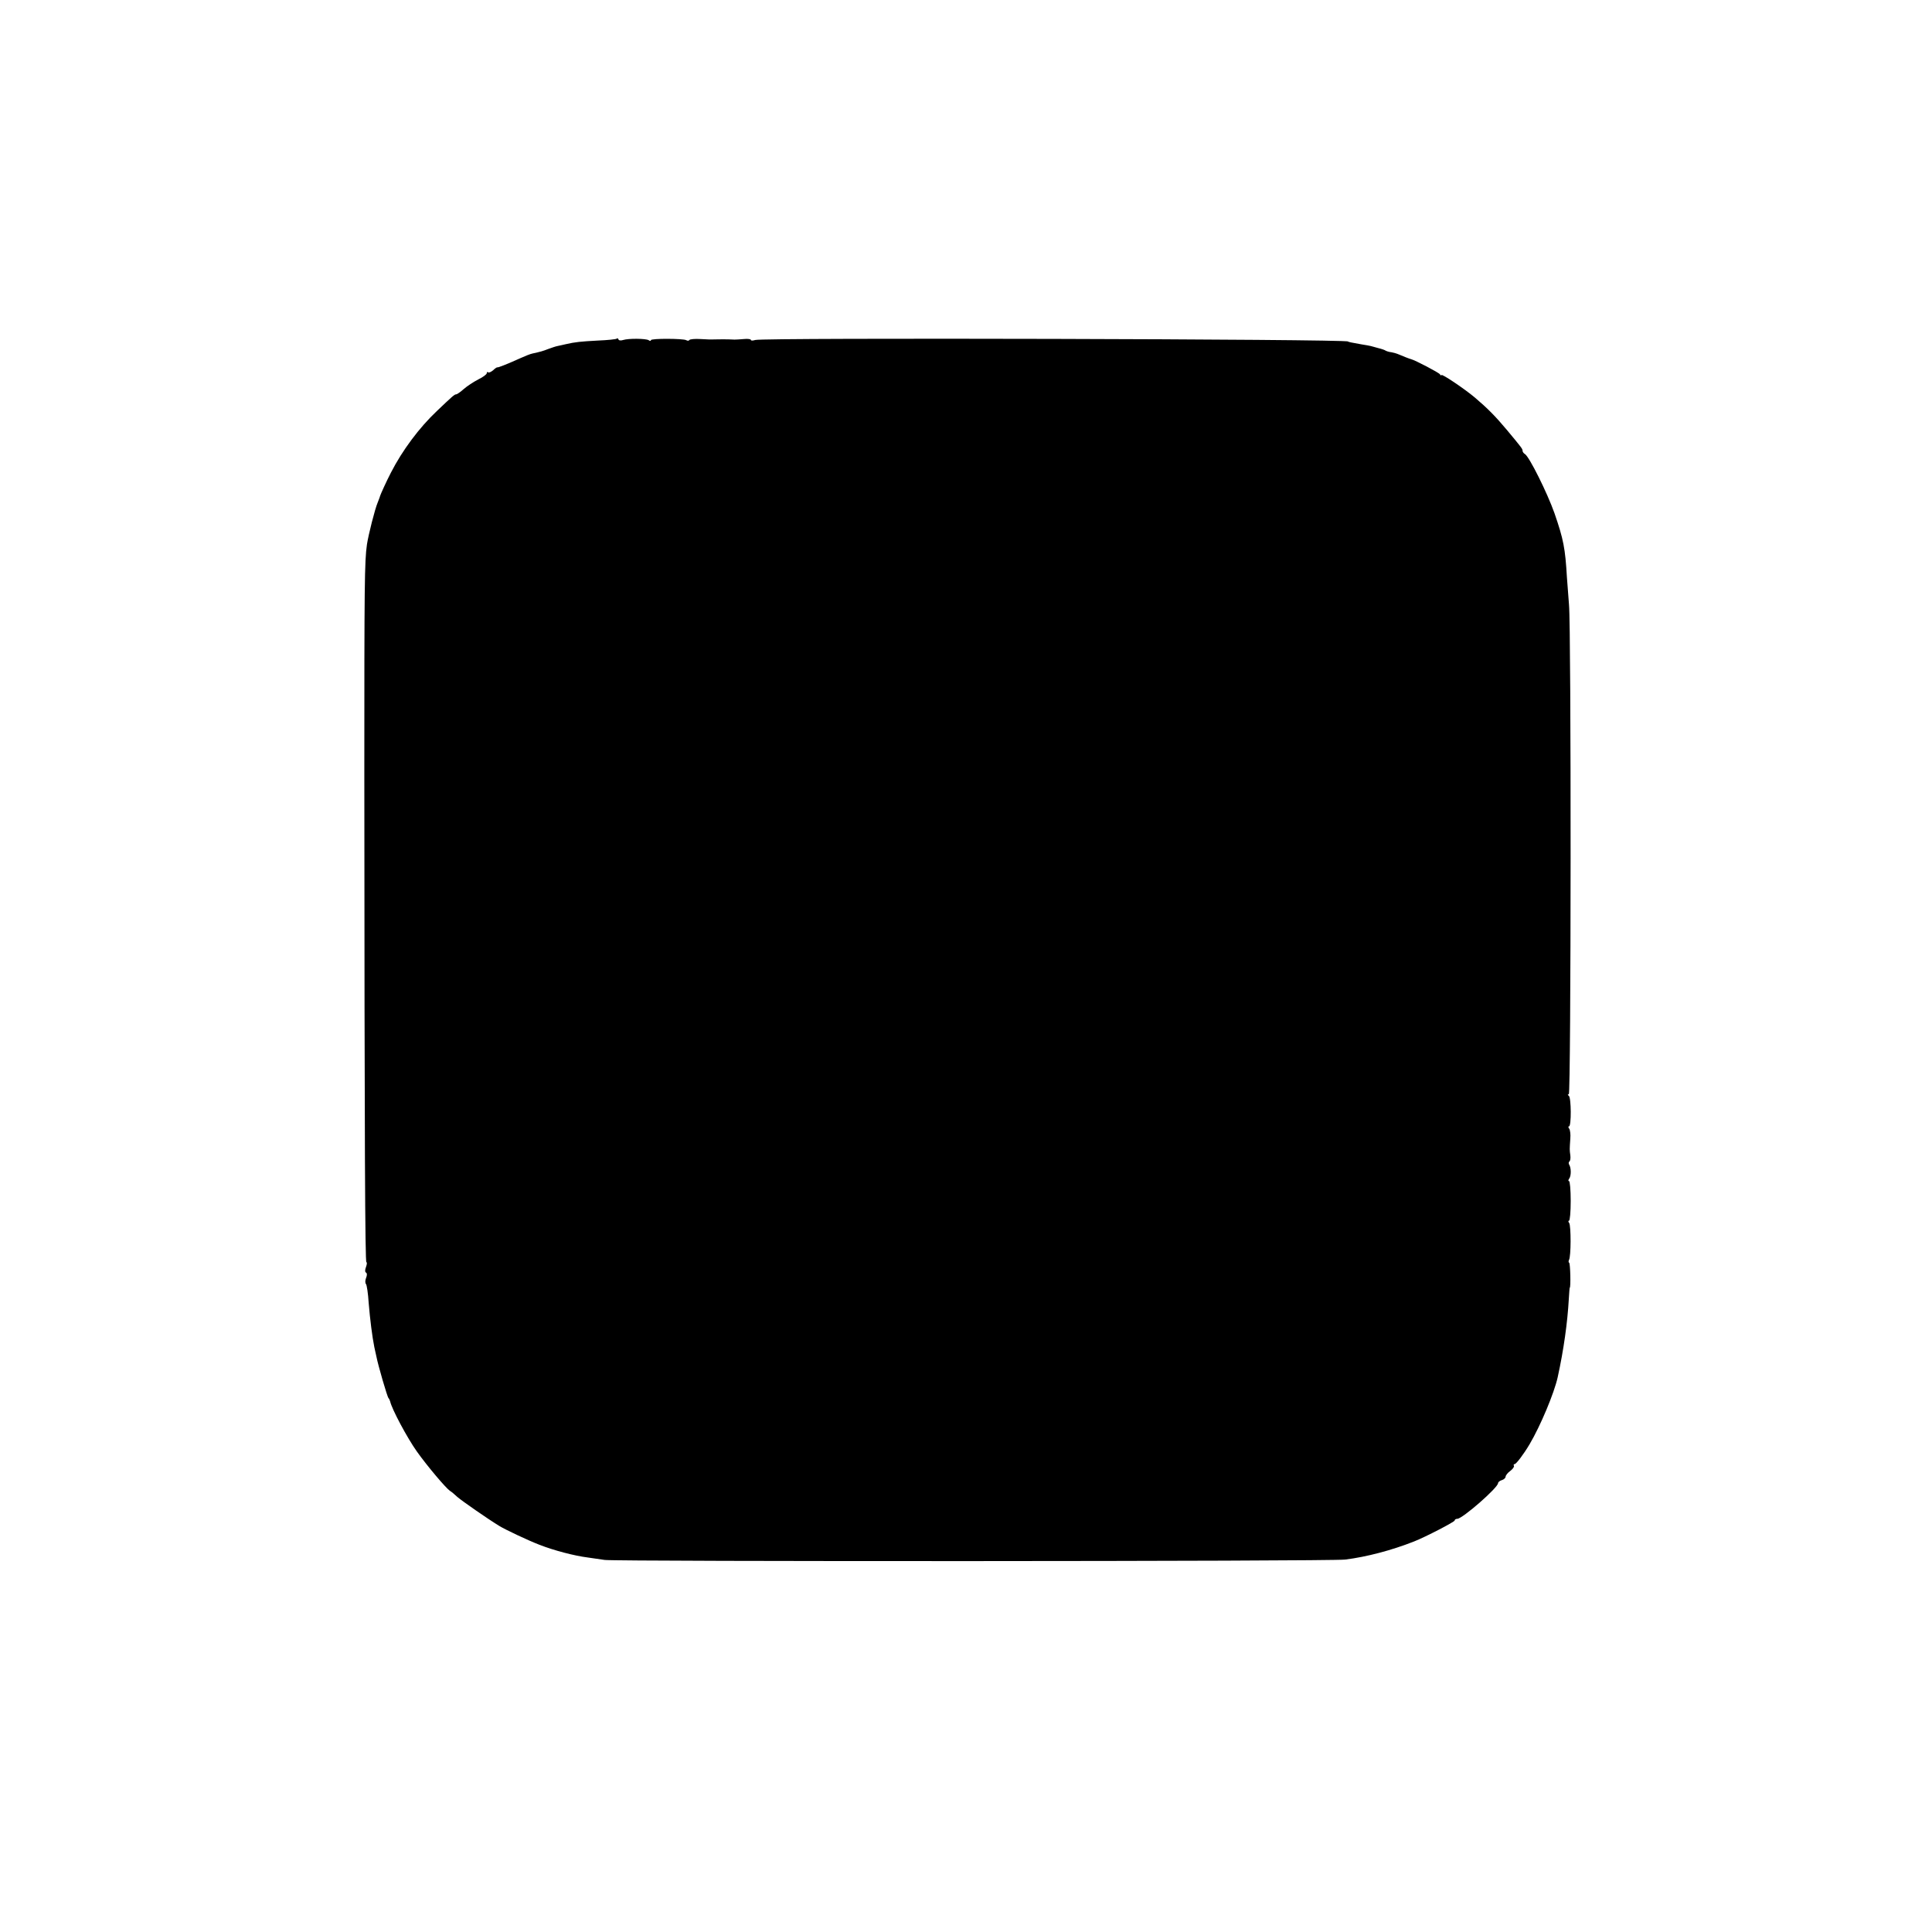
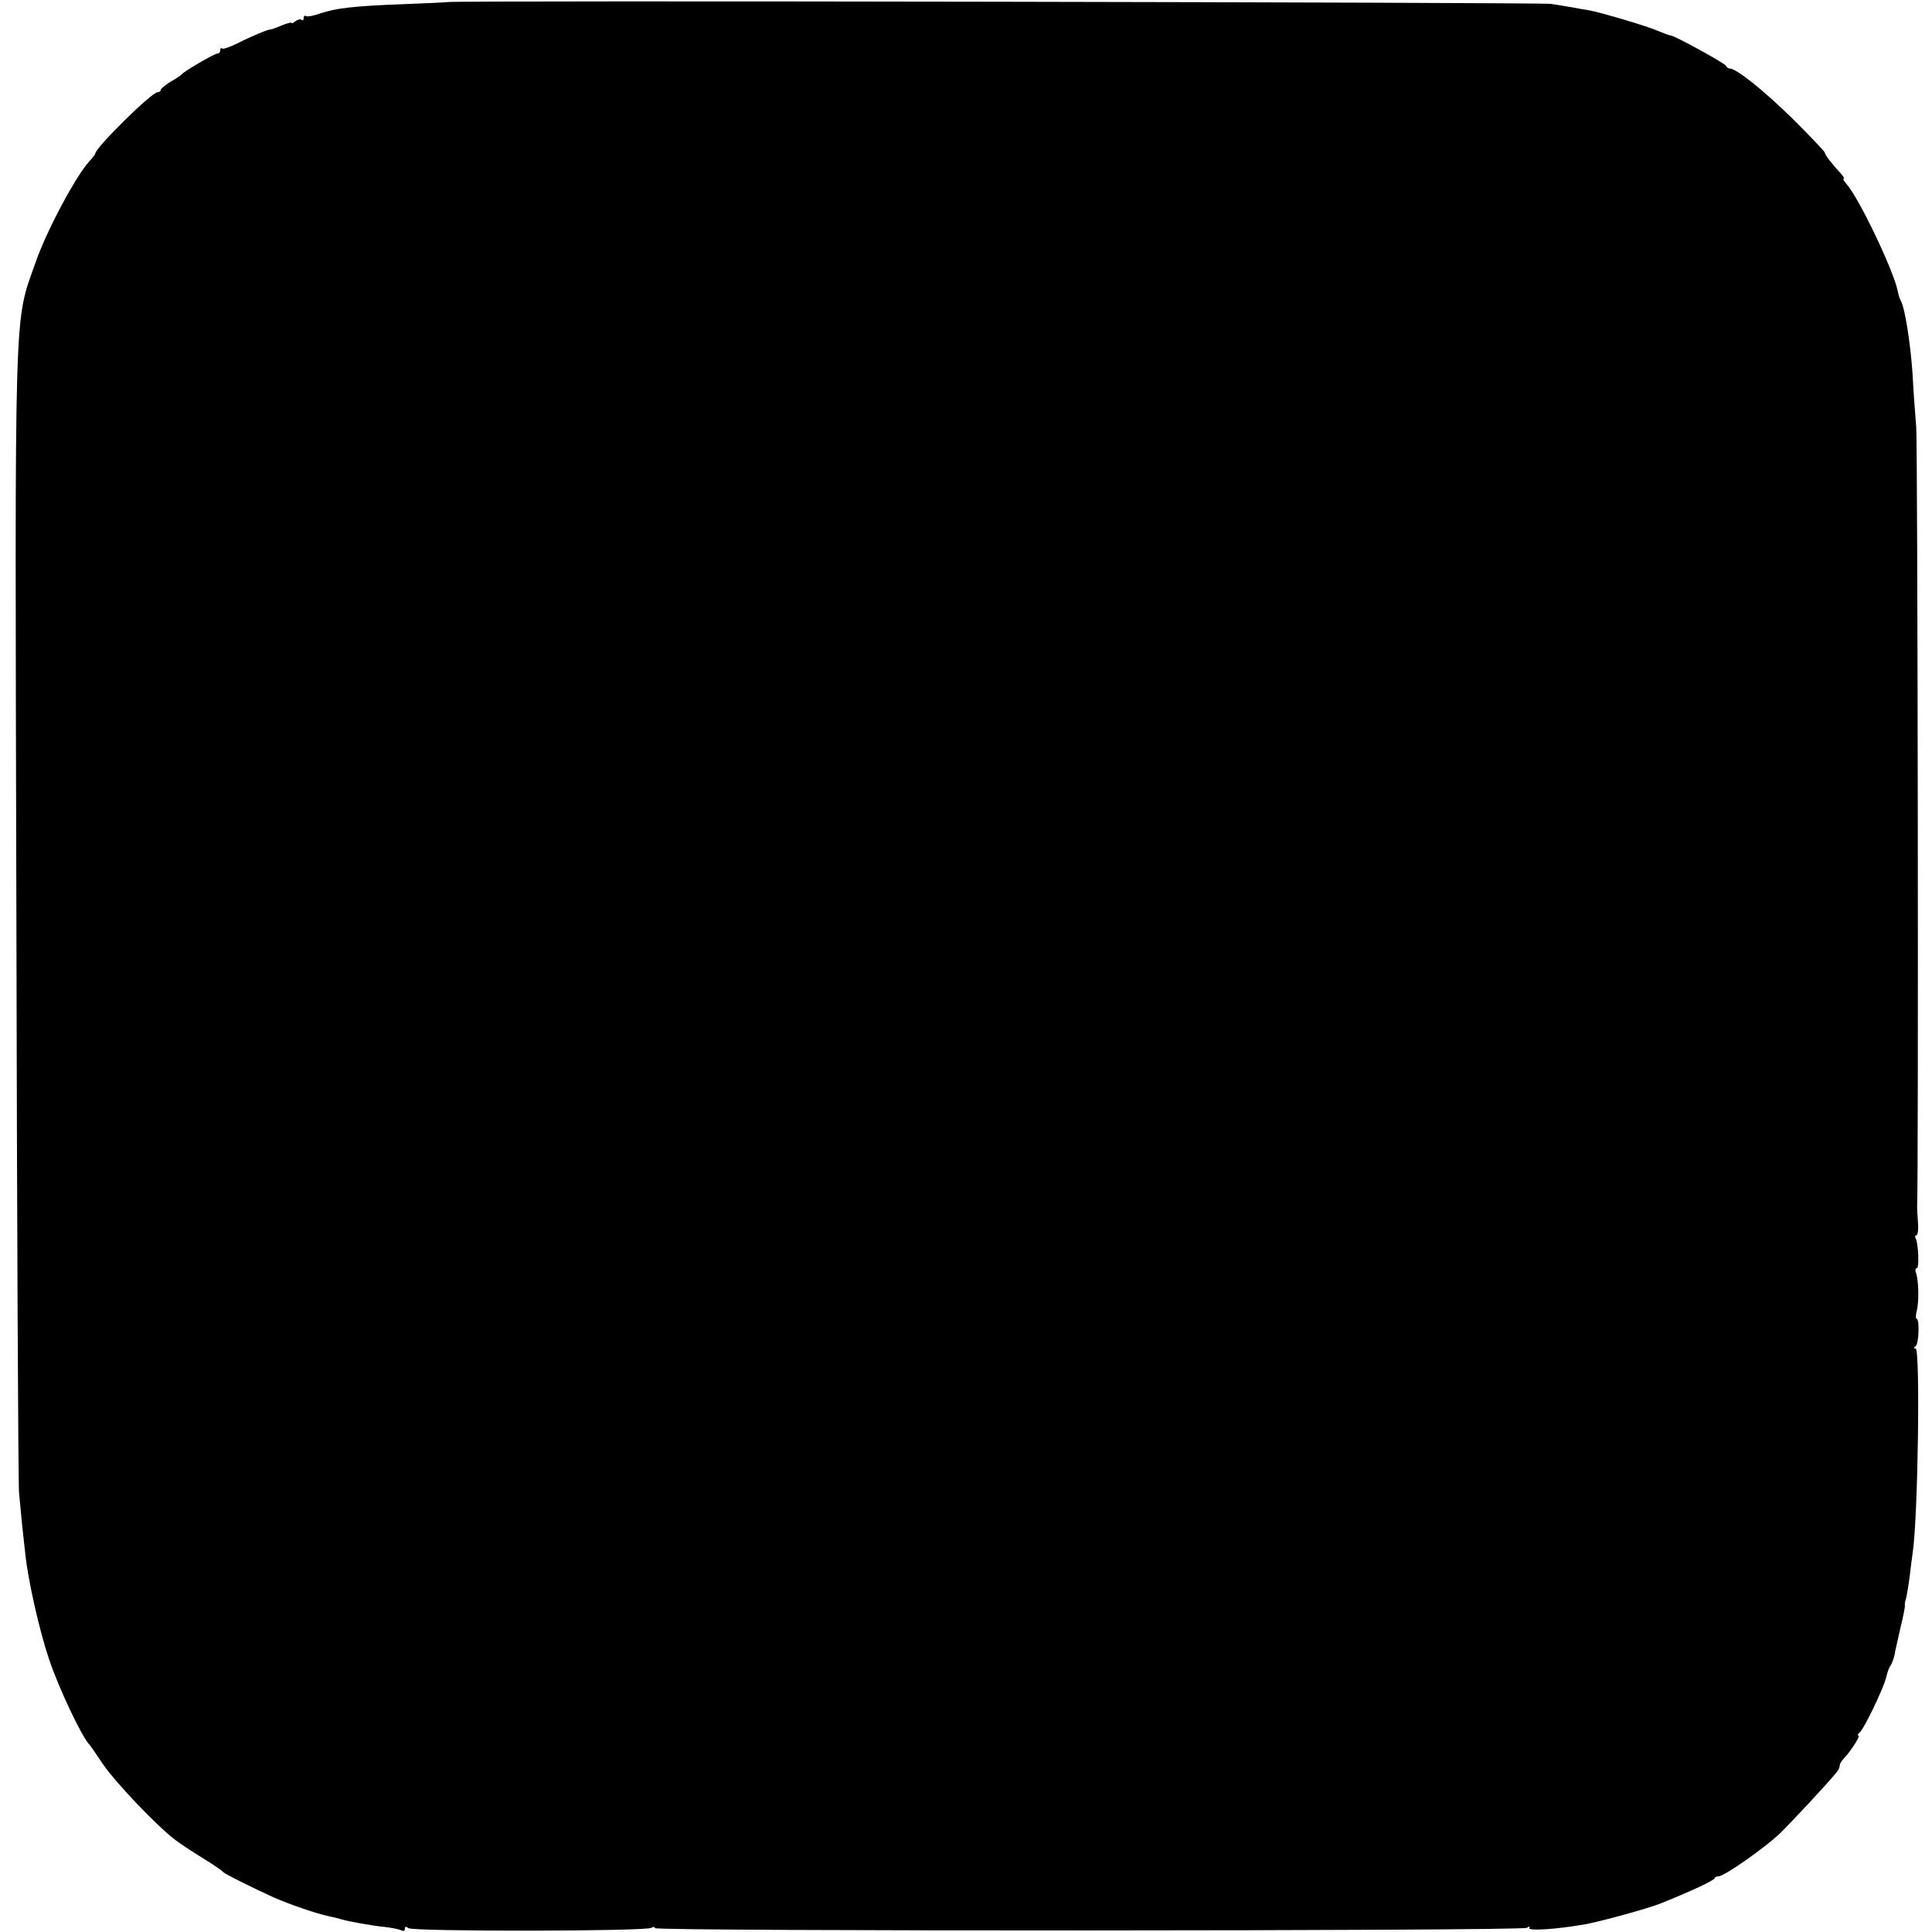
- <svg xmlns="http://www.w3.org/2000/svg" version="1.0" width="1024pt" height="1024pt" viewBox="0 0 1024 1024" preserveAspectRatio="xMidYMid meet">
-   <g transform="translate(0,1024) scale(0.1,-0.1)" fill="#000000" stroke="none">
-     <path d="M3269 8445 c-3 -3 -48 -8 -100 -10 -93 -5 -121 -8 -169 -19 -14 -3 -34 -8 -45 -10 -11 -2 -33 -10 -50 -16 -28 -11 -39 -14 -84 -24 -10 -2 -38 -13 -62 -24 -71 -32 -119 -51 -123 -49 -2 1 -13 -6 -23 -16 -11 -9 -23 -14 -26 -10 -4 3 -7 1 -7 -5 0 -6 -20 -21 -45 -33 -25 -13 -60 -36 -77 -51 -17 -15 -35 -28 -40 -28 -9 0 -19 -9 -103 -89 -93 -88 -182 -207 -243 -326 -22 -42 -56 -117 -58 -125 0 -3 -6 -17 -12 -33 -15 -35 -49 -170 -57 -222 -13 -89 -14 -212 -14 -1210 1 -1991 4 -2595 11 -2595 4 0 3 -11 -2 -25 -6 -15 -6 -27 0 -30 6 -3 6 -15 0 -29 -5 -13 -5 -27 0 -32 4 -5 11 -49 14 -99 7 -86 19 -181 30 -235 3 -14 8 -36 11 -50 9 -47 58 -215 64 -220 3 -3 7 -11 9 -18 8 -39 90 -193 142 -266 55 -77 152 -192 175 -208 6 -3 24 -18 40 -33 26 -22 155 -112 220 -152 32 -20 155 -78 215 -101 77 -30 184 -58 255 -67 22 -3 63 -9 90 -13 61 -9 3847 -8 3925 2 113 14 246 49 365 96 61 24 215 104 215 111 0 5 6 9 14 9 27 0 216 165 216 189 0 5 9 13 20 16 11 3 20 12 20 18 0 7 11 21 25 31 13 10 22 22 19 27 -3 5 -1 9 4 9 8 0 47 51 79 105 58 98 130 270 149 355 32 146 52 290 59 415 2 33 4 60 5 60 6 0 3 128 -3 132 -4 2 -4 9 -1 15 11 18 11 181 1 196 -5 6 -6 12 -1 12 5 0 9 47 9 105 0 58 -4 105 -9 105 -5 0 -4 6 1 13 11 14 11 57 0 74 -4 6 -3 14 1 17 5 3 7 18 5 33 -4 30 -4 29 0 88 2 22 -1 46 -6 53 -5 6 -6 12 -1 12 13 0 12 153 -1 162 -7 5 -7 8 0 8 12 0 13 2474 1 2595 -3 39 -8 104 -11 145 -9 154 -18 201 -66 340 -39 110 -133 298 -156 313 -7 4 -13 12 -13 17 0 11 -4 16 -83 111 -61 73 -104 116 -170 172 -57 48 -177 128 -177 119 0 -4 -4 -2 -8 4 -5 9 -132 75 -152 80 -9 2 -44 16 -65 25 -11 5 -29 10 -40 12 -11 1 -24 5 -30 8 -5 4 -23 10 -40 14 -16 5 -34 9 -40 11 -5 1 -28 6 -50 9 -52 9 -70 13 -70 15 0 13 -3103 21 -3142 8 -13 -4 -23 -4 -23 0 0 5 -17 7 -37 5 -21 -2 -44 -3 -50 -3 -34 2 -90 2 -108 1 -11 -1 -44 0 -73 2 -29 2 -56 -1 -58 -5 -3 -5 -10 -5 -17 -1 -15 9 -187 10 -187 0 0 -5 -6 -5 -12 0 -16 9 -106 10 -135 1 -12 -4 -23 -3 -25 3 -2 6 -6 8 -9 4z" />
+ <svg xmlns="http://www.w3.org/2000/svg" version="1.0" width="649pt" height="649pt" viewBox="0 0 649 649" preserveAspectRatio="xMidYMid meet">
+   <g transform="translate(0,649) scale(0.1,-0.1)" fill="#000000" stroke="none">
+     <path d="M1503 6483 c-5 -1 -71 -4 -148 -7 -163 -6 -225 -13 -279 -31 -22 -8 -43 -12 -48 -9 -4 3 -8 0 -8 -7 0 -7 -3 -9 -7 -6 -3 4 -12 2 -20 -4 -7 -6 -13 -9 -13 -6 0 3 -16 -1 -35 -9 -19 -8 -36 -14 -37 -13 -6 1 -64 -23 -109 -46 -26 -13 -50 -21 -53 -18 -3 4 -6 1 -6 -5 0 -7 -4 -12 -10 -12 -10 0 -111 -59 -120 -70 -3 -4 -20 -15 -38 -25 -17 -11 -32 -23 -32 -27 0 -4 -5 -8 -11 -8 -20 0 -209 -187 -209 -206 0 -3 -9 -14 -20 -26 -45 -49 -143 -232 -180 -338 -74 -212 -70 -90 -65 -2185 2 -1034 6 -1911 9 -1950 4 -38 8 -86 10 -105 2 -19 7 -64 11 -100 9 -88 48 -261 80 -354 31 -94 110 -261 135 -286 3 -3 23 -32 45 -65 41 -61 184 -211 243 -255 18 -14 61 -42 95 -63 33 -20 63 -41 66 -45 6 -7 96 -52 171 -86 52 -23 140 -53 180 -62 19 -4 40 -9 45 -11 28 -8 105 -22 147 -26 25 -3 51 -8 57 -12 6 -3 11 -1 11 6 0 8 4 8 12 2 15 -12 797 -11 816 1 6 4 12 4 12 -1 0 -11 2911 -10 2929 1 8 6 12 5 8 0 -7 -11 86 -6 188 12 47 8 208 52 251 69 105 42 184 79 184 86 0 3 6 6 13 6 19 0 156 96 207 145 39 38 160 168 190 205 6 7 10 17 10 22 0 5 6 16 13 23 24 25 58 78 50 78 -4 0 -3 4 2 8 15 10 82 150 91 187 4 17 10 35 15 40 4 6 10 22 13 35 2 14 12 55 20 92 9 37 16 71 15 75 -1 4 0 10 1 13 4 11 10 47 15 84 2 21 7 57 10 79 18 117 26 687 10 687 -7 0 -7 3 0 8 11 8 14 92 3 92 -3 0 -3 12 1 28 8 30 6 103 -3 127 -3 8 -2 15 3 15 9 0 5 85 -4 100 -3 6 -2 10 2 10 5 0 8 19 6 42 -2 24 -3 48 -3 53 5 80 2 2555 -3 2620 -4 50 -10 128 -12 175 -7 105 -26 227 -40 250 -3 5 -8 20 -10 32 -14 69 -129 311 -173 361 -8 9 -12 17 -9 17 4 0 -1 8 -10 18 -29 31 -53 62 -53 69 0 4 -48 54 -107 113 -98 96 -190 170 -213 170 -4 0 -10 4 -12 9 -3 8 -170 100 -186 102 -4 0 -23 7 -42 15 -39 17 -195 63 -235 70 -14 2 -37 6 -52 9 -16 3 -48 8 -73 12 -38 5 -3685 12 -3707 6z" />
  </g>
</svg>
